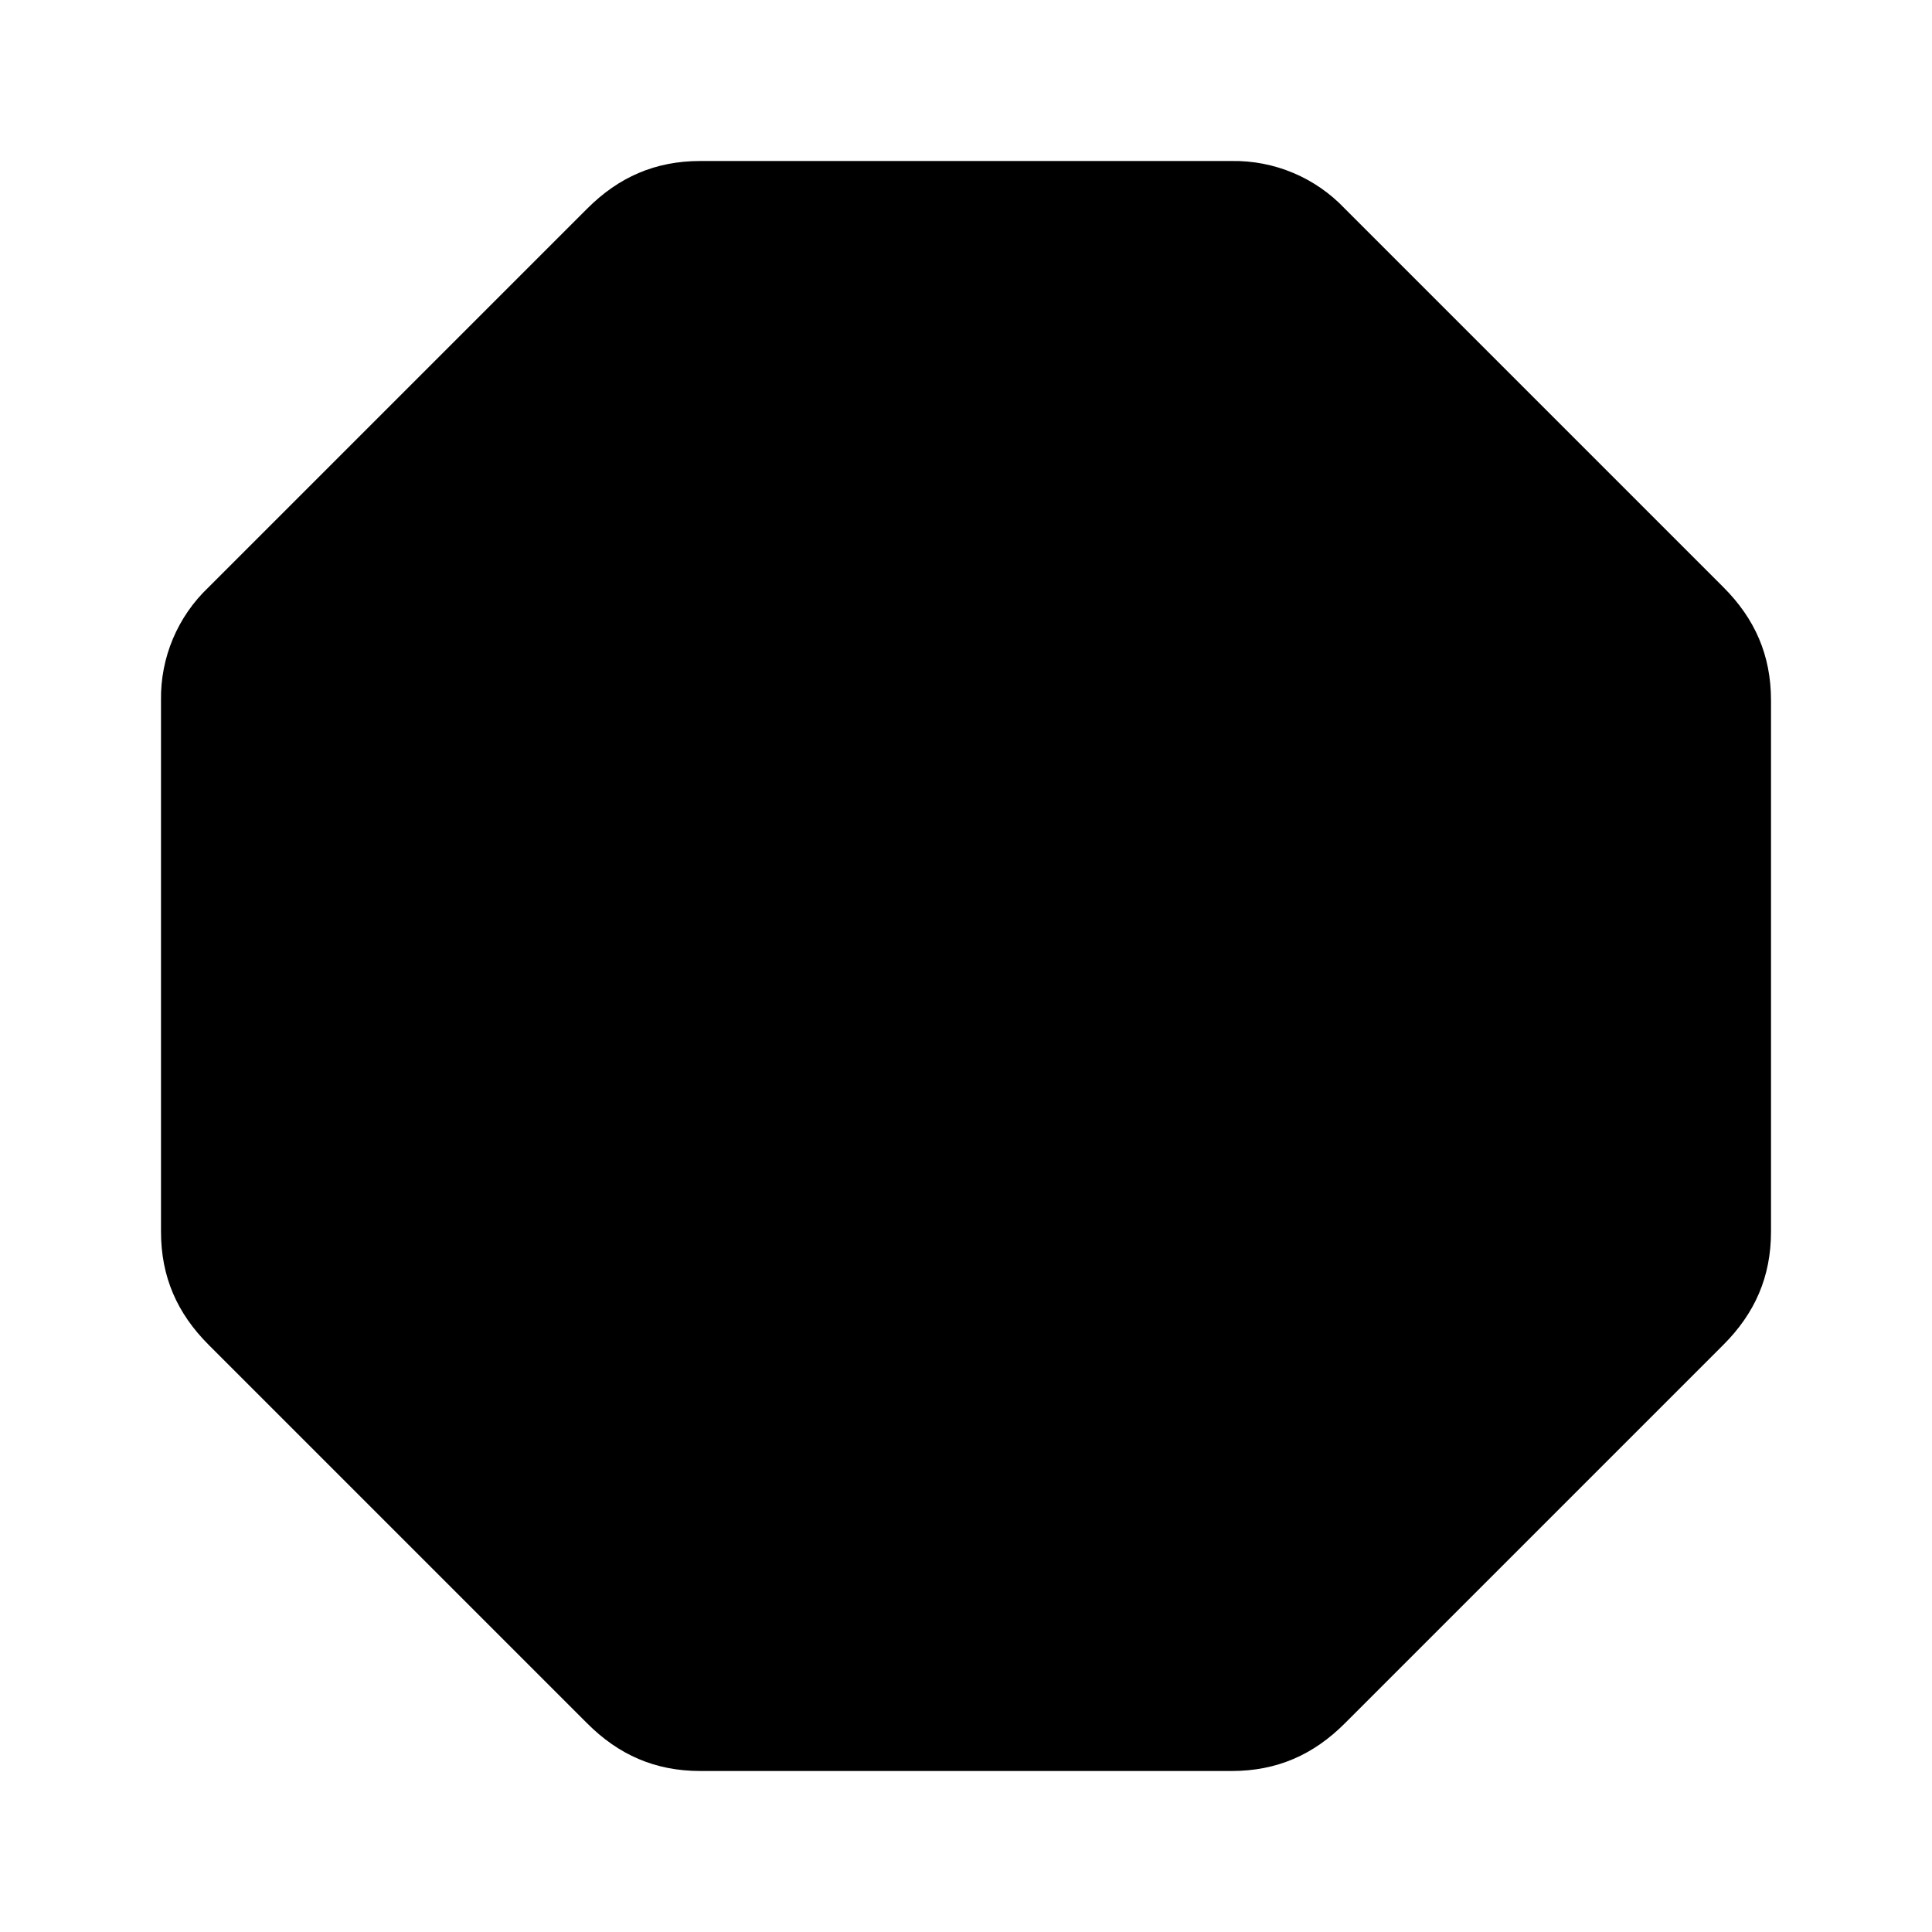
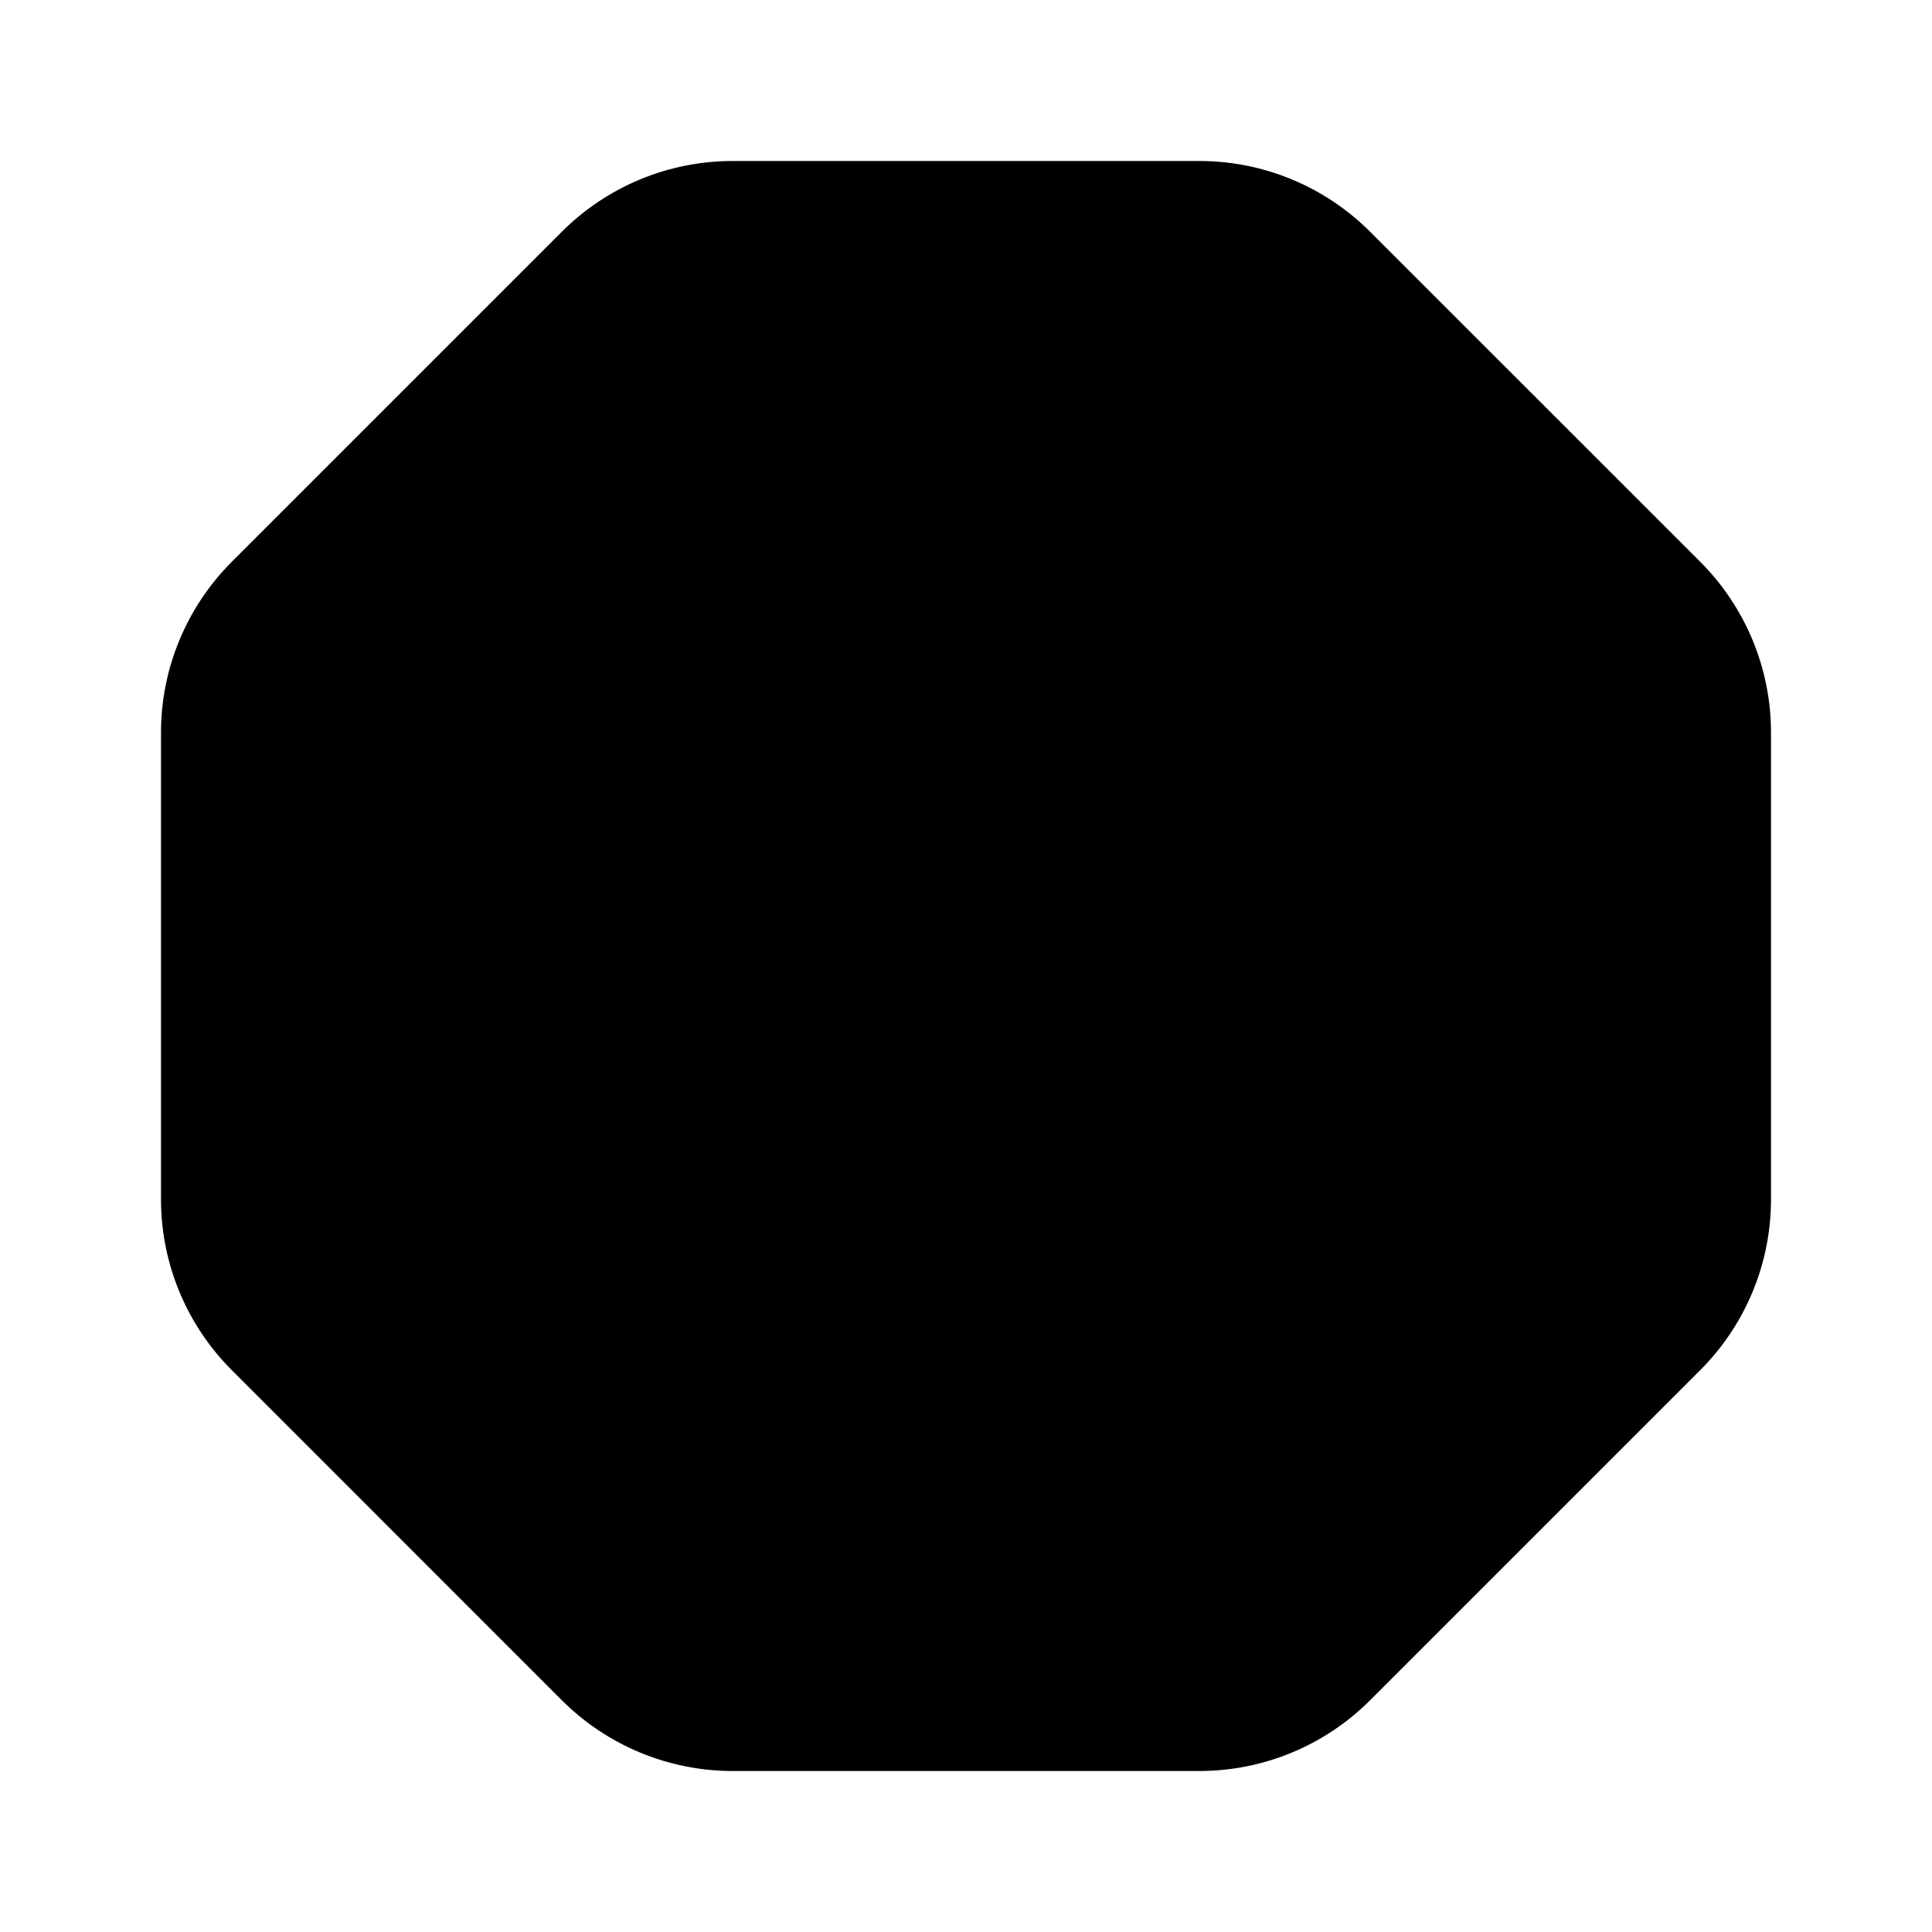
<svg xmlns="http://www.w3.org/2000/svg" width="24" height="24" viewBox="0 0 24 24" fill="currentColor" class="icon icon-tabler icons-tabler-filled icon-tabler-octagon">
  <path stroke="none" d="M0 0h24v24H0z" fill="none" />
-   <path d="M15.3 2h-6.6c-.562 0 -1.016 .201 -1.407 .593l-4.7 4.7a1.894 1.894 0 0 0 -.593 1.407v6.6c0 .562 .201 1.016 .593 1.407l4.7 4.7c.391 .392 .845 .593 1.407 .593h6.6c.562 0 1.016 -.201 1.407 -.593l4.7 -4.7c.392 -.391 .593 -.845 .593 -1.407v-6.6c0 -.562 -.201 -1.016 -.593 -1.407l-4.7 -4.7a1.894 1.894 0 0 0 -1.407 -.593z" />
+   <path d="M14.899 2c.796 0 1.558 .316 2.121 .879l4.101 4.1c.563 .563 .879 1.325 .879 2.122v5.798c0 .796 -.316 1.558 -.879 2.121l-4.101 4.101c-.563 .563 -1.325 .879 -2.121 .879h-5.798c-.796 0 -1.558 -.316 -2.122 -.879l-4.1 -4.101c-.563 -.563 -.879 -1.325 -.879 -2.121v-5.798c0 -.796 .316 -1.558 .879 -2.122l4.1 -4.1c.563 -.563 1.325 -.879 2.122 -.879h5.798z" />
</svg>
